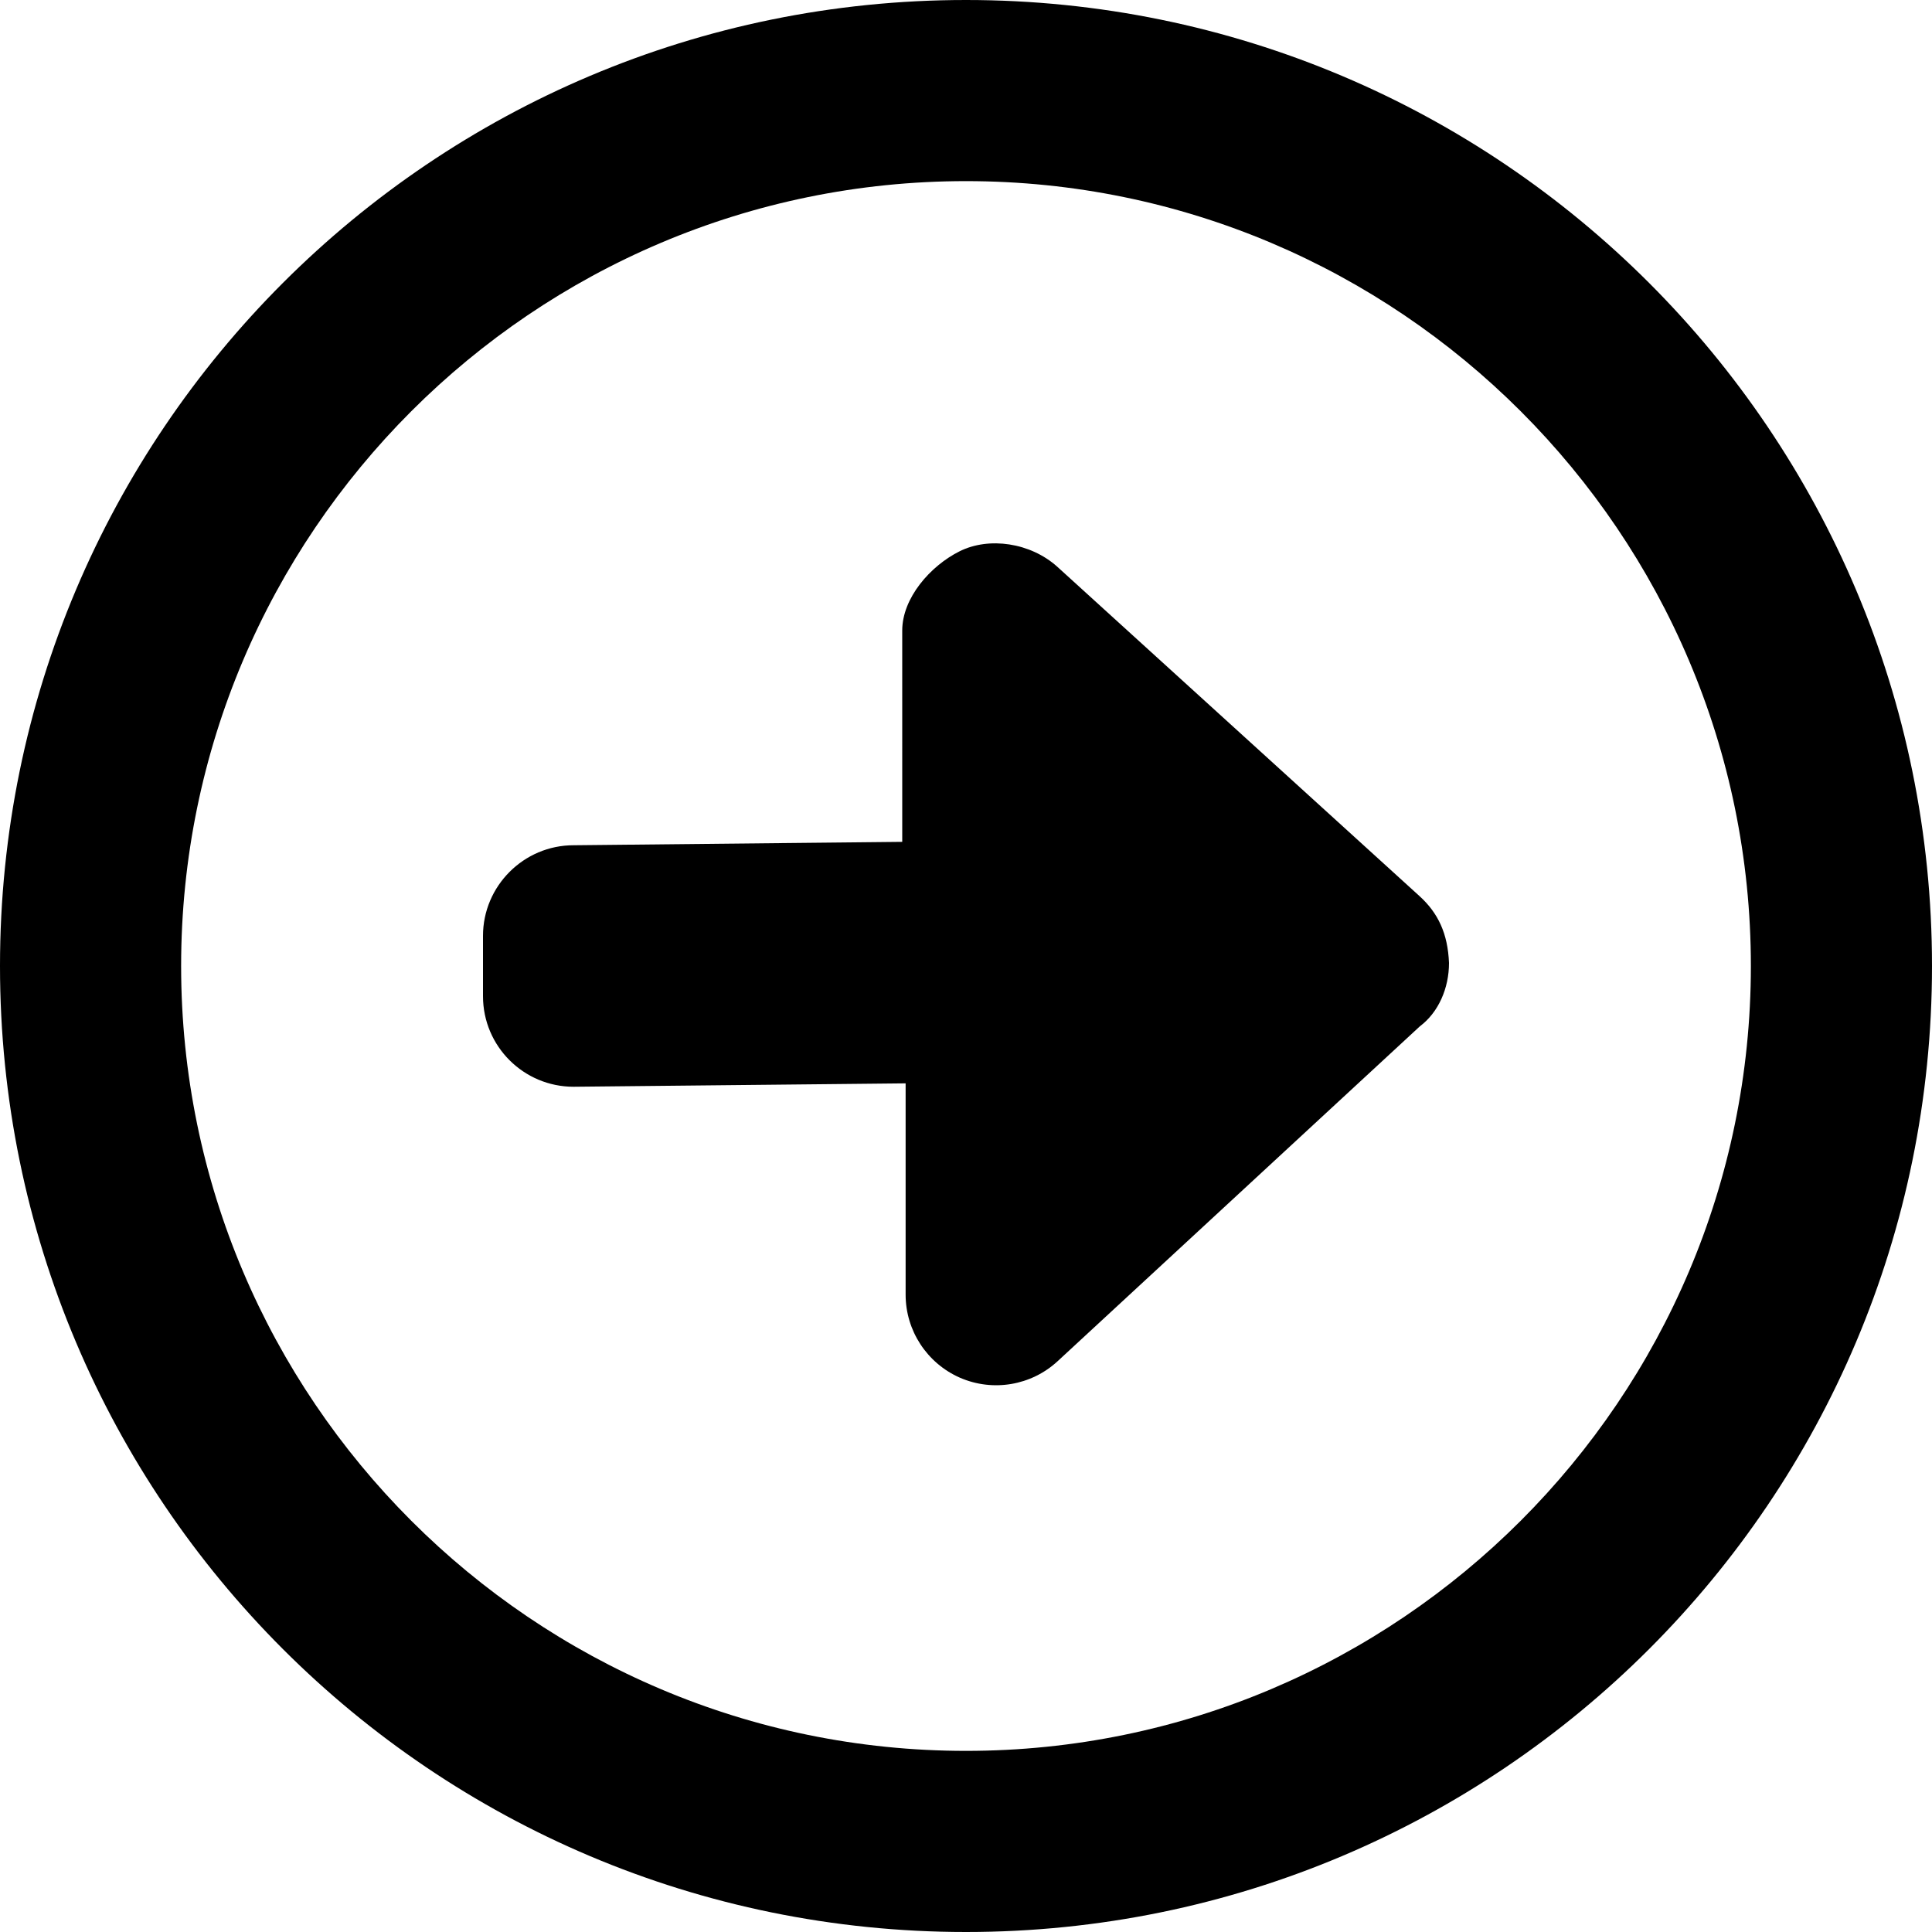
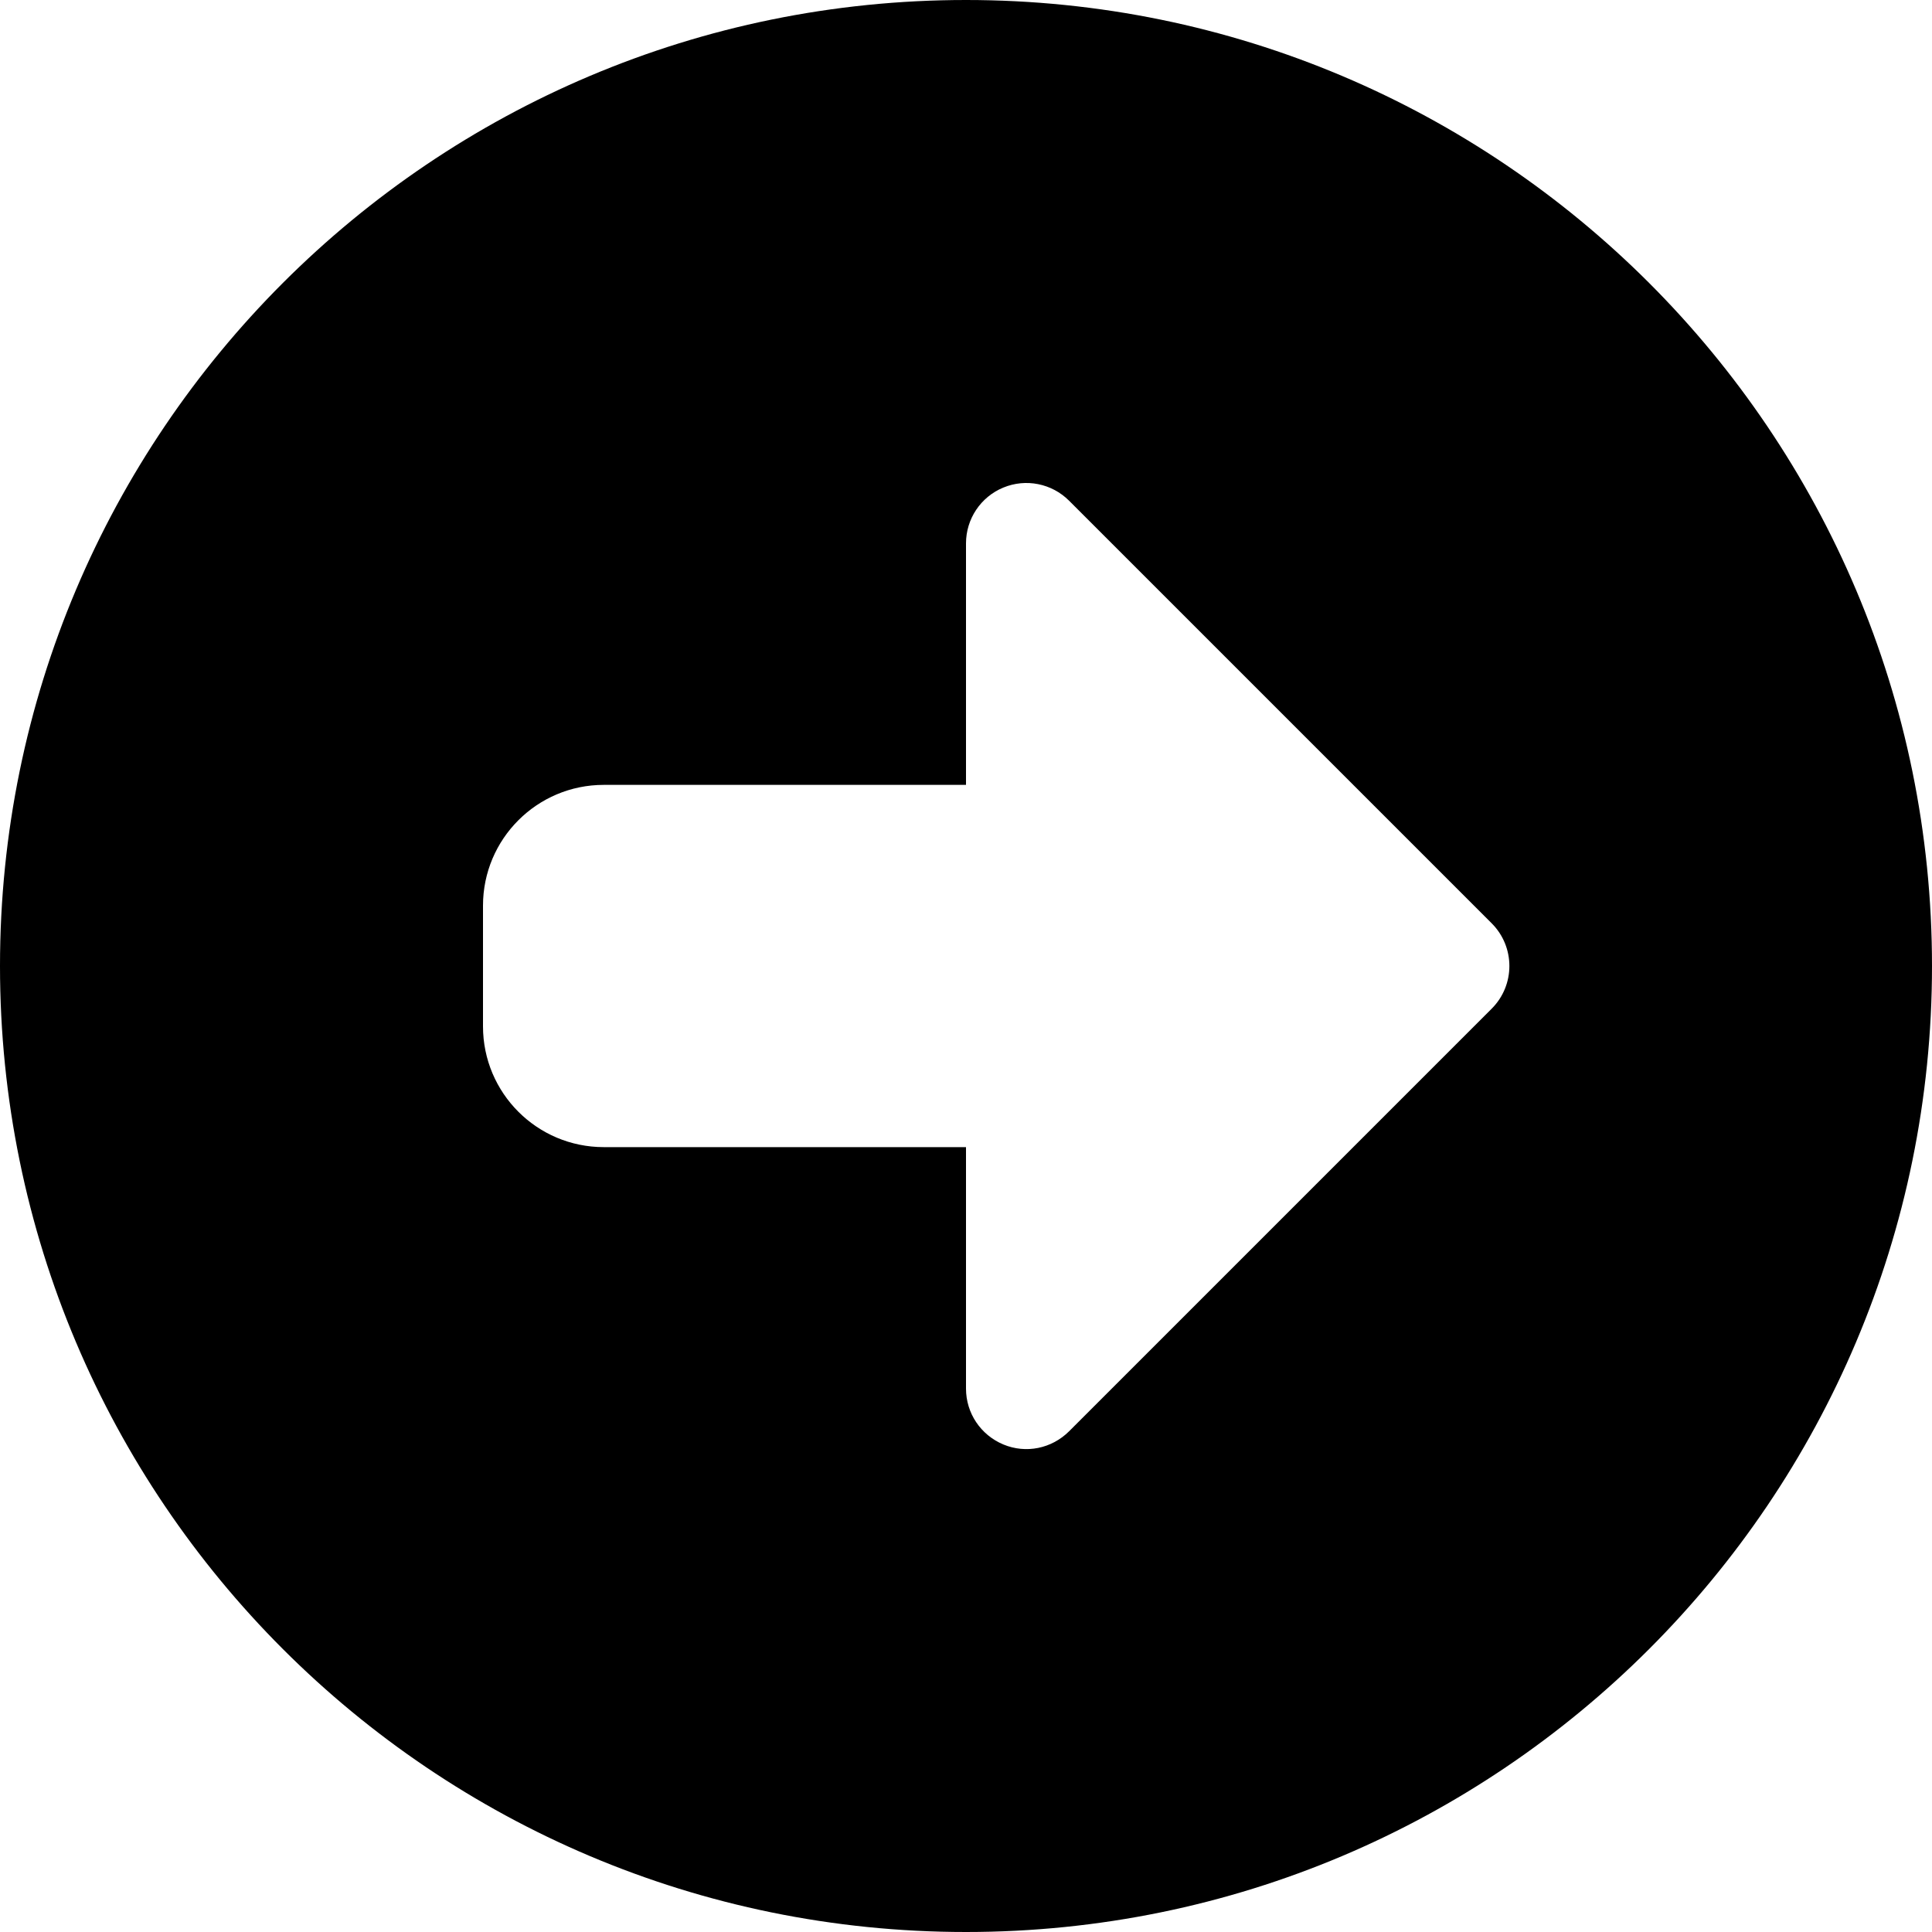
<svg xmlns="http://www.w3.org/2000/svg" viewBox="0 0 512 512">
-   <path d="M280.2 150.2C273.1 143.8 262.1 142.2 254.3 146.1S239.1 158.5 239.1 167.1l.002 56L152 224C138.8 224 128 234.8 128 248v16C128 277.3 138.8 288 152 288L240 287.1v56c0 9.531 5.656 18.16 14.38 22c8.75 3.812 18.91 2.094 25.91-4.375l96-88.75C381.2 268.3 384 261.9 384 255.2c-.312-7.781-2.875-13.25-7.844-17.75L280.2 150.2zM256 0C114.6 0 0 114.6 0 256s114.6 256 256 256s256-114.6 256-256S397.4 0 256 0zM256 464c-114.7 0-208-93.31-208-208S141.3 48 256 48s208 93.31 208 208S370.7 464 256 464z" />
+   <path d="M512 256c0-141.4-114.6-256-256-256S0 114.6 0 256c0 141.4 114.6 256 256 256S512 397.4 512 256zM265.9 382.8C259.9 380.3 256 374.5 256 368v-64H160c-17.67 0-32-14.33-32-32v-32c0-17.67 14.33-32 32-32h96v-64c0-6.469 3.891-12.31 9.875-14.78c5.984-2.484 12.86-1.109 17.44 3.469l112 112c6.248 6.248 6.248 16.38 0 22.62l-112 112C278.7 383.9 271.9 385.3 265.9 382.8z" />
</svg>
